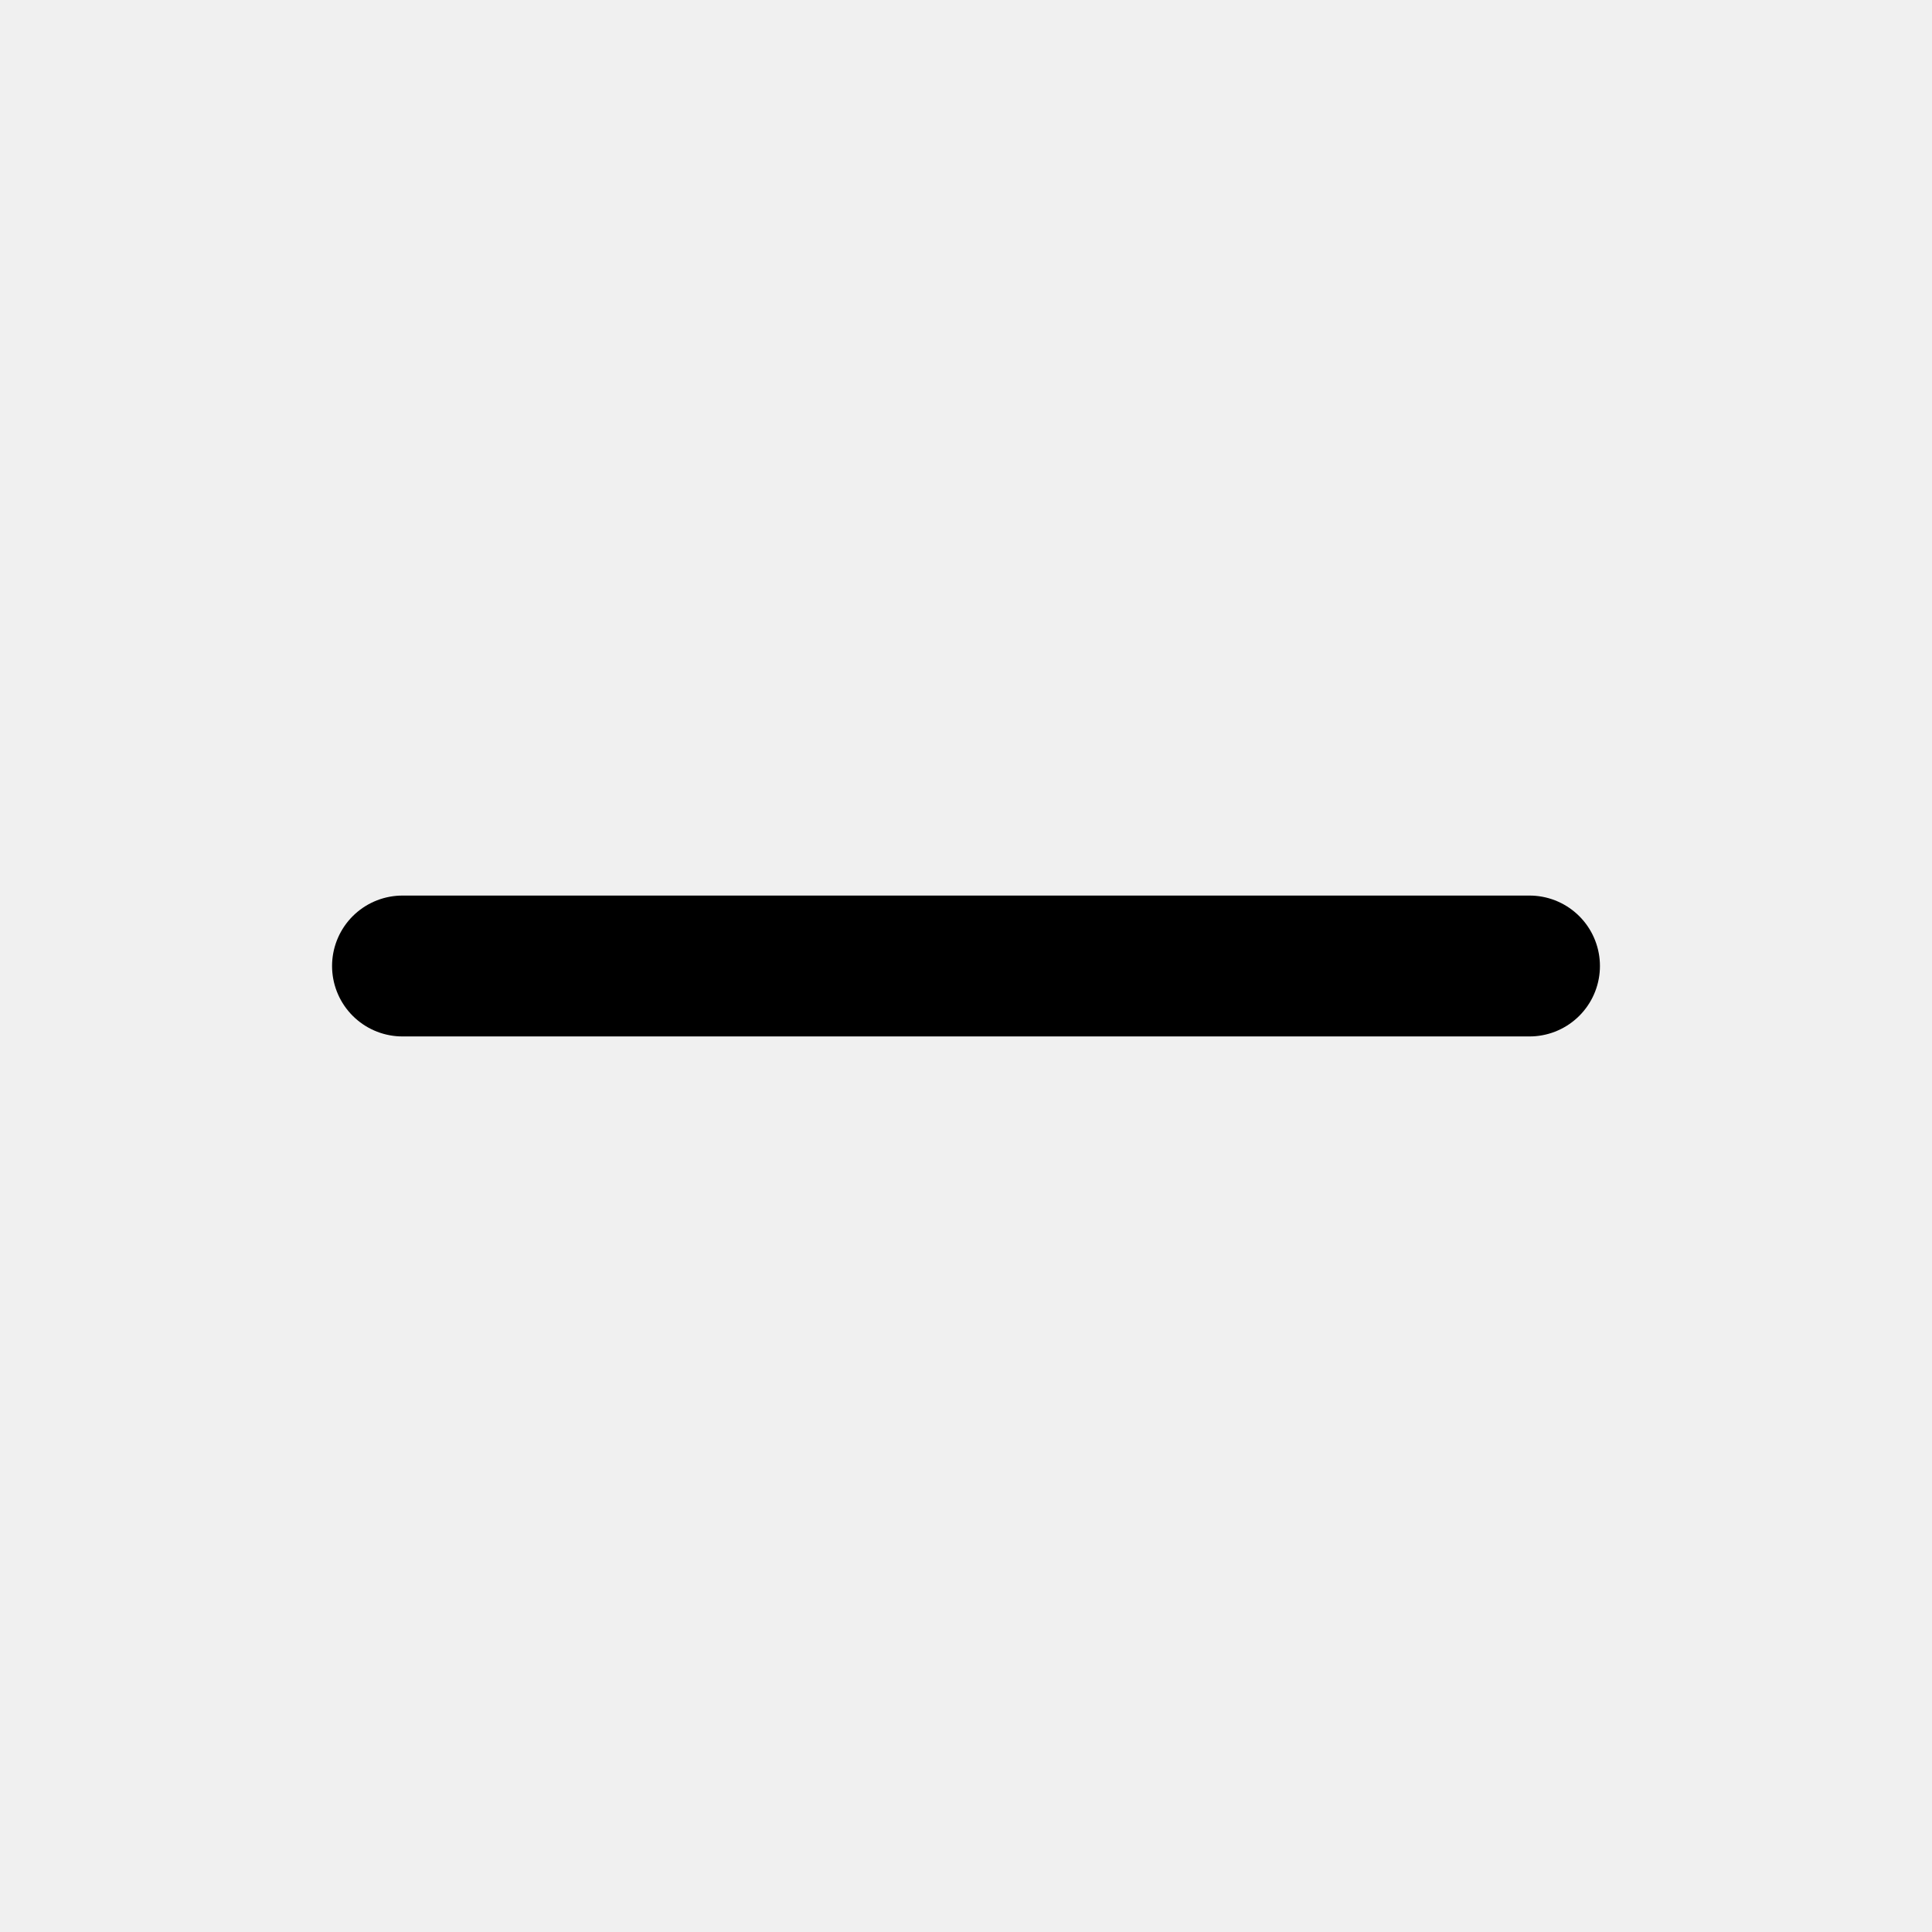
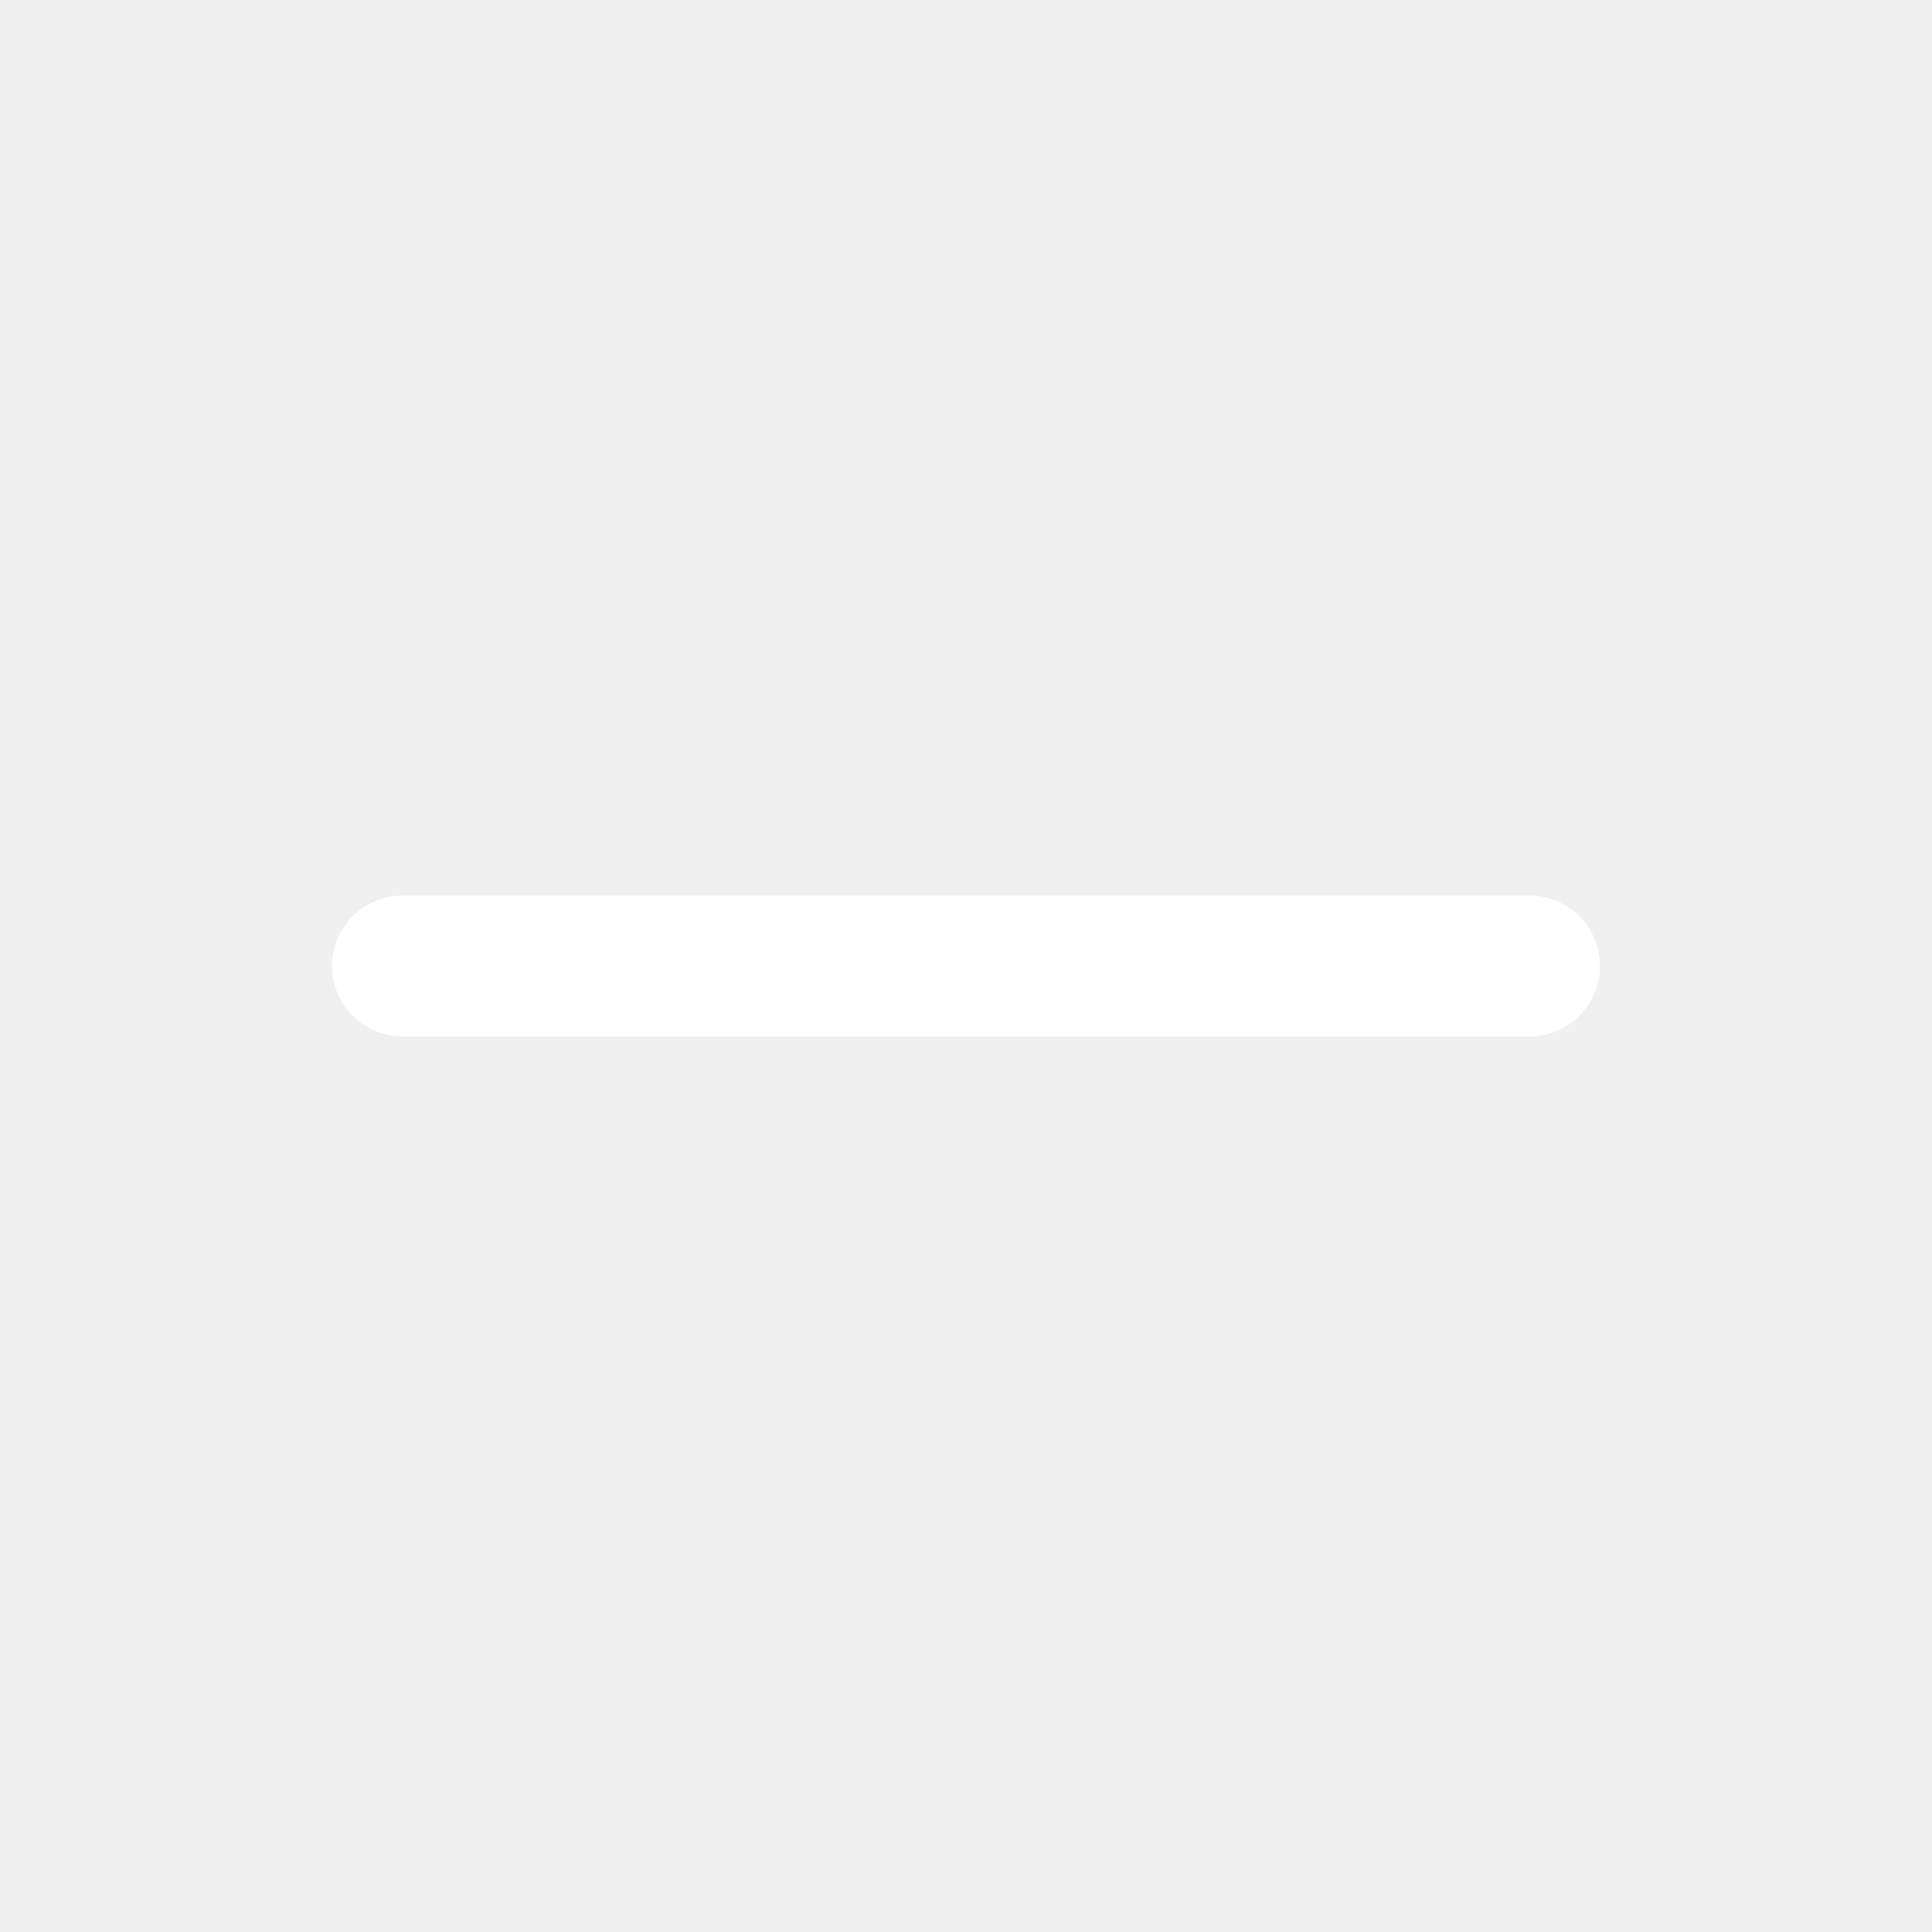
- <svg xmlns="http://www.w3.org/2000/svg" id="icon" viewBox="0 0 24 24" fill="none" stroke="currentColor" stroke-linecap="round" stroke-linejoin="round" width="24" height="24" stroke-width="1.75">
+ <svg xmlns="http://www.w3.org/2000/svg" id="icon" viewBox="0 0 24 24" fill="none" stroke="white" stroke-linecap="round" stroke-linejoin="round" width="24" height="24" stroke-width="1.75">
  <path d="M5 12l14 0" />
</svg>
